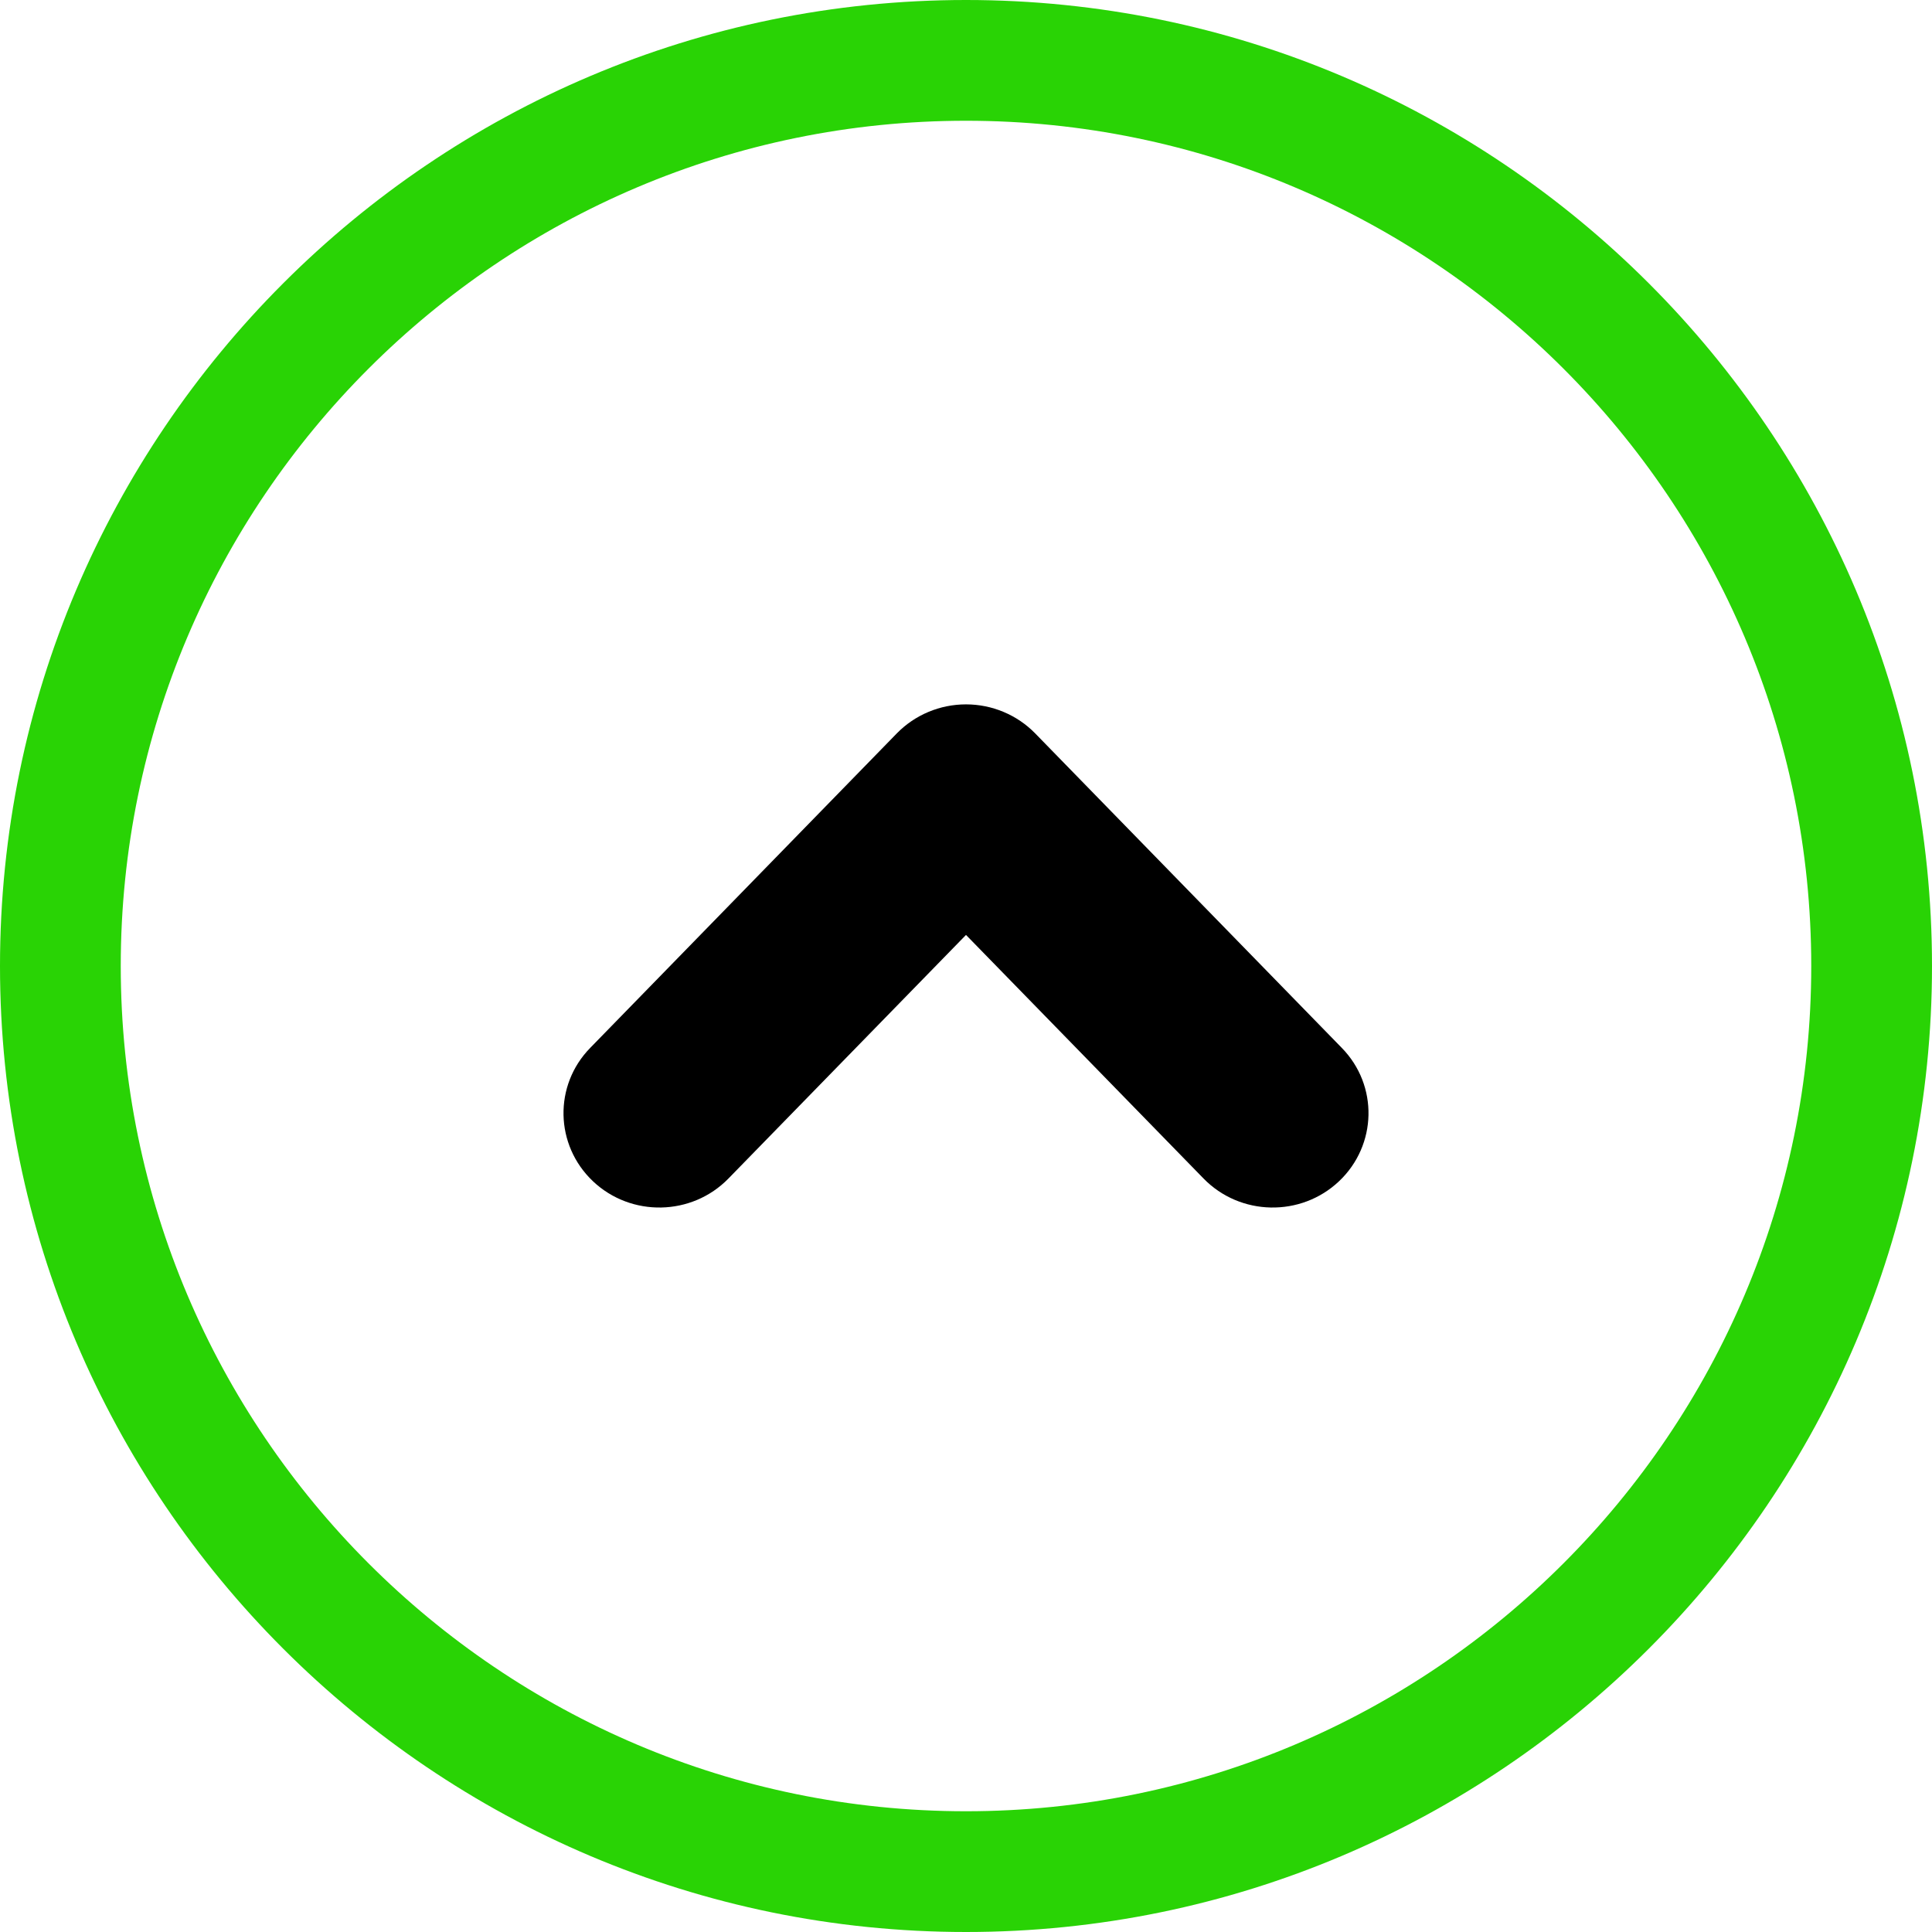
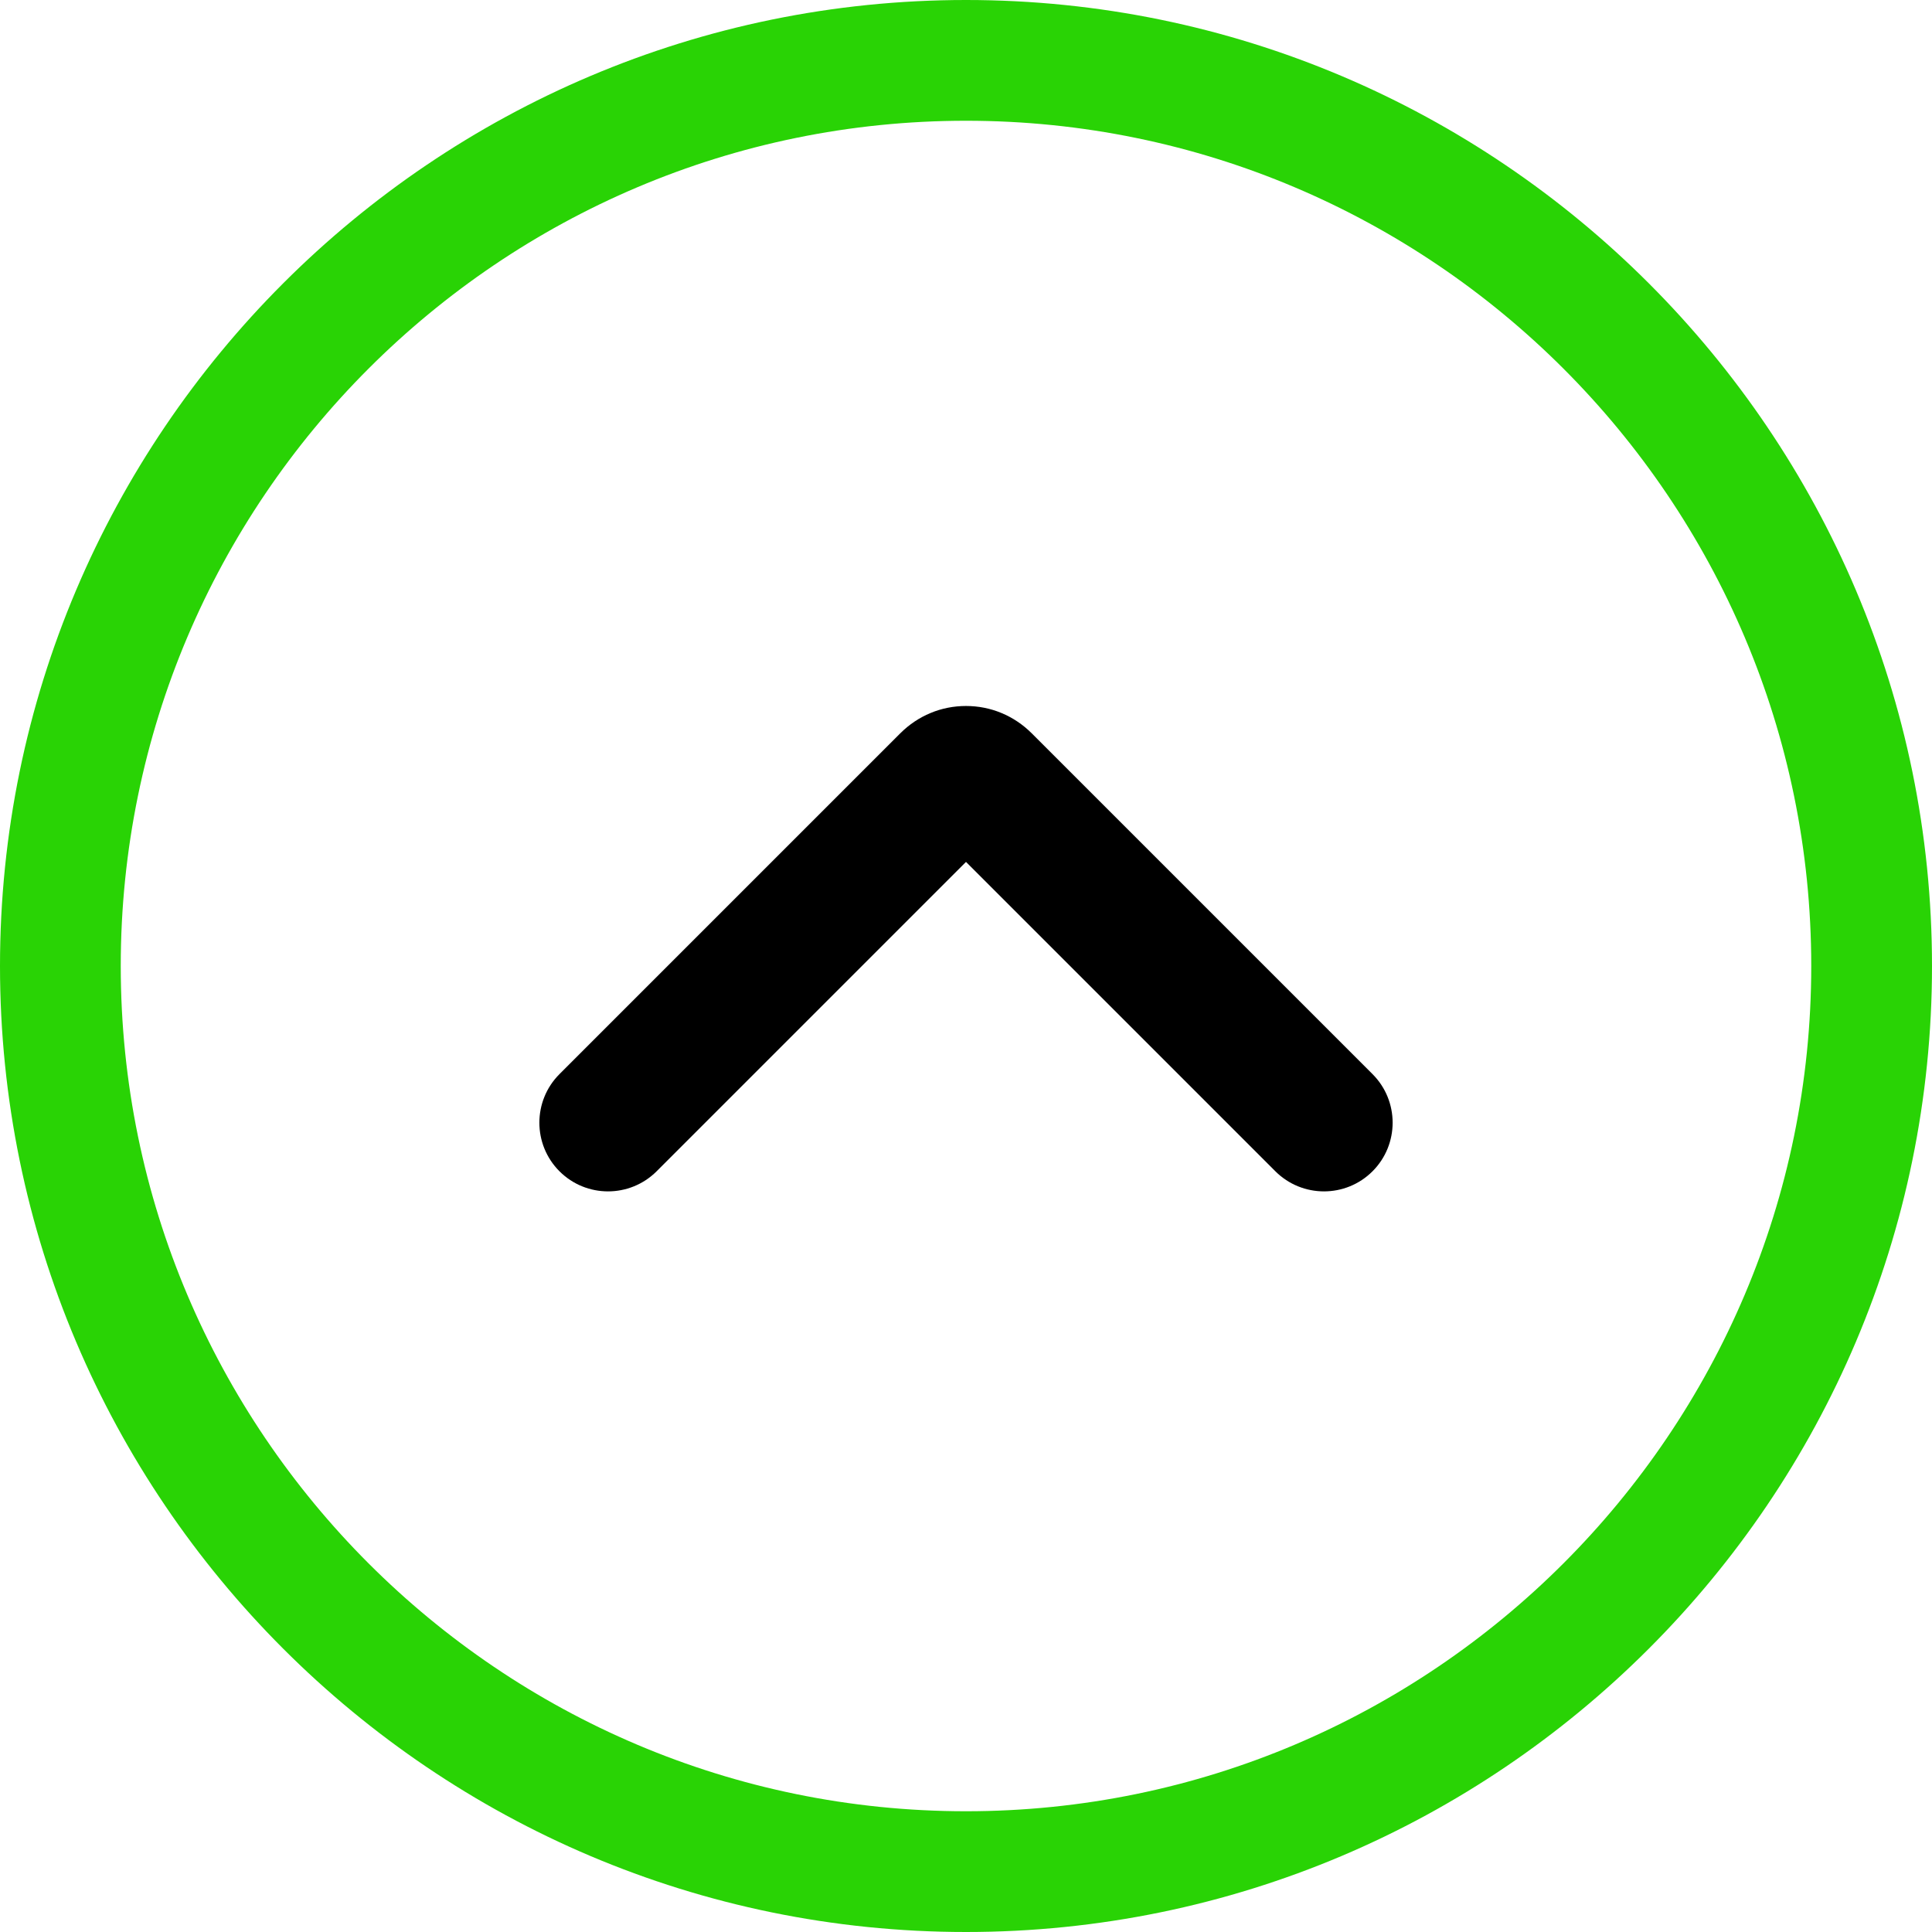
<svg xmlns="http://www.w3.org/2000/svg" width="24" height="24" viewBox="0 0 24 24" fill="none">
  <path d="M12 24C5.383 24 0 18.617 0 12C0 5.383 5.383 0 12 0C18.617 0 24 5.383 24 12C24 18.617 18.617 24 12 24ZM12 1.5C6.21 1.5 1.5 6.21 1.5 12C1.5 17.79 6.21 22.5 12 22.5C17.79 22.5 22.5 17.79 22.5 12C22.5 6.21 17.79 1.5 12 1.5Z" fill="#29D305" />
-   <path fill-rule="evenodd" clip-rule="evenodd" d="M7.366 14.674C7.84 15.122 8.594 15.107 9.049 14.64L12 11.614L14.951 14.64C15.406 15.107 16.16 15.122 16.634 14.674C17.108 14.225 17.124 13.483 16.668 13.017L12.859 9.11C12.634 8.88 12.324 8.75 12 8.75C11.676 8.75 11.366 8.88 11.141 9.11L7.332 13.017C6.876 13.483 6.892 14.225 7.366 14.674Z" fill="black" />
+   <path fill-rule="evenodd" clip-rule="evenodd" d="M11.187 9.106C11.294 9 11.42 8.915 11.56 8.857C11.699 8.799 11.849 8.77 12 8.77C12.151 8.77 12.301 8.799 12.44 8.857C12.58 8.915 12.706 9 12.813 9.106L17.05 13.343C17.383 13.676 17.383 14.217 17.05 14.55C16.717 14.883 16.177 14.883 15.843 14.55L12 10.707L8.157 14.55C7.823 14.883 7.283 14.883 6.95 14.55C6.617 14.217 6.617 13.676 6.95 13.343L11.187 9.106Z" fill="black" />
</svg>
